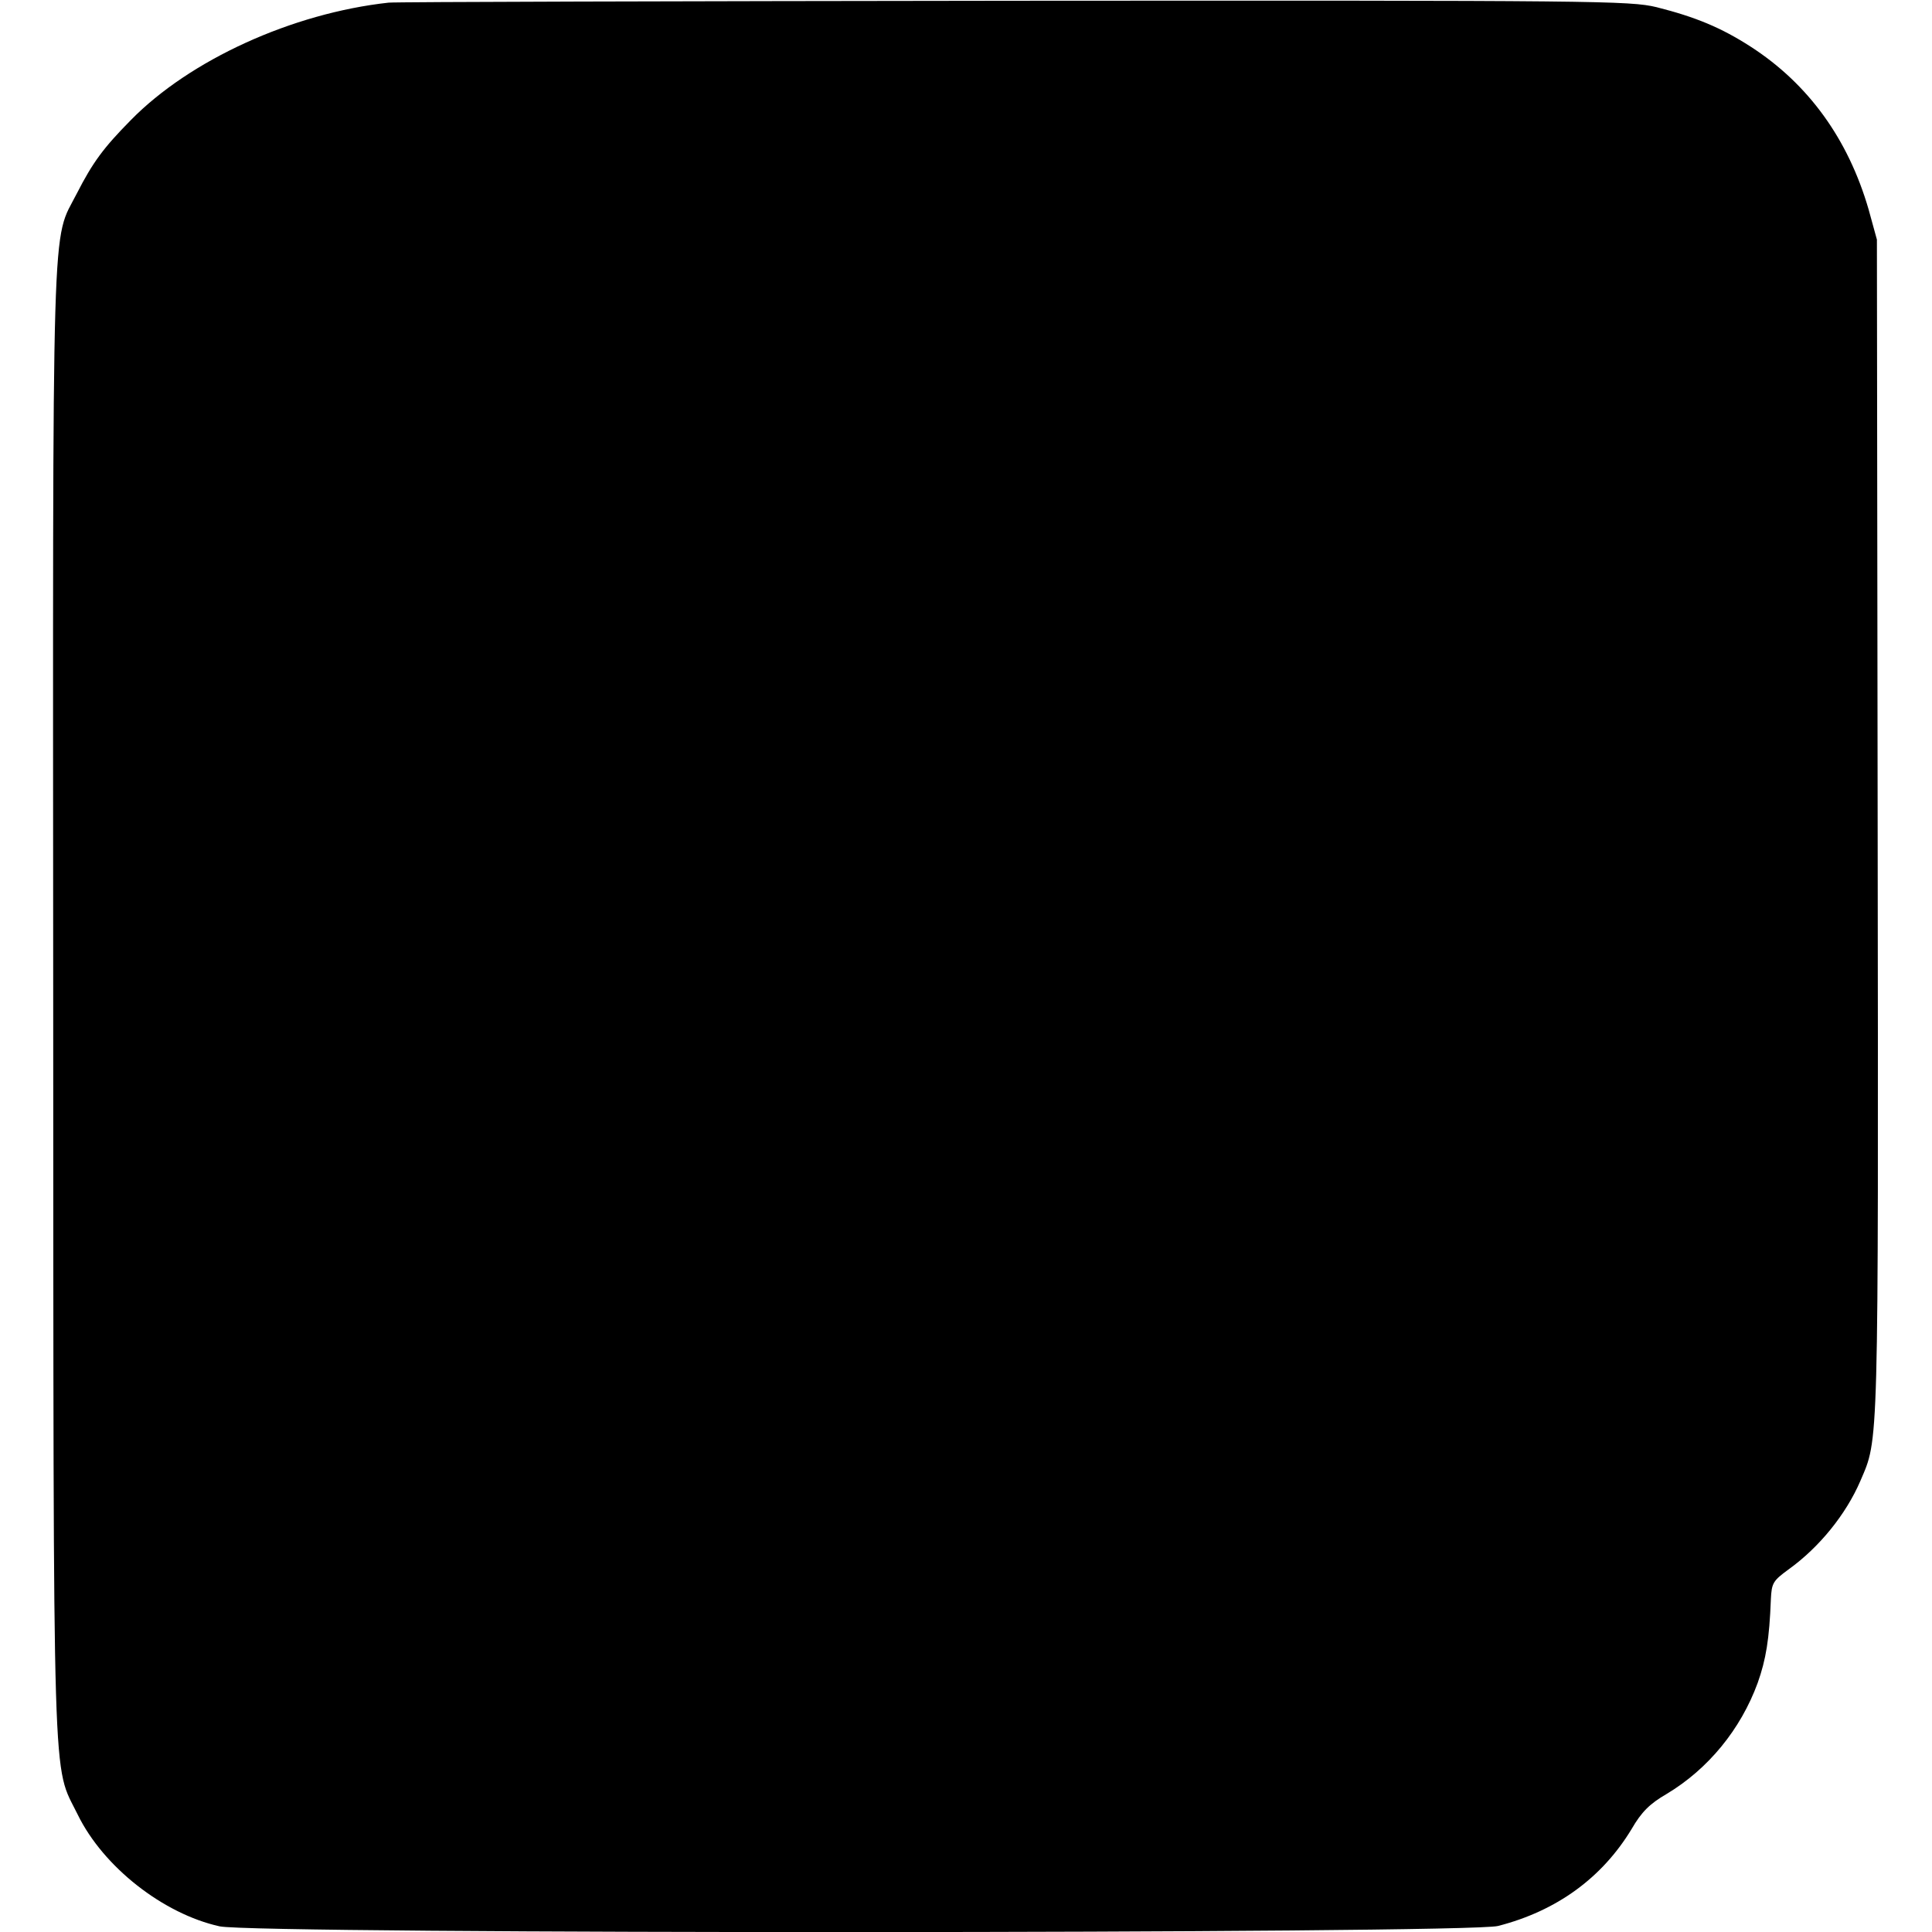
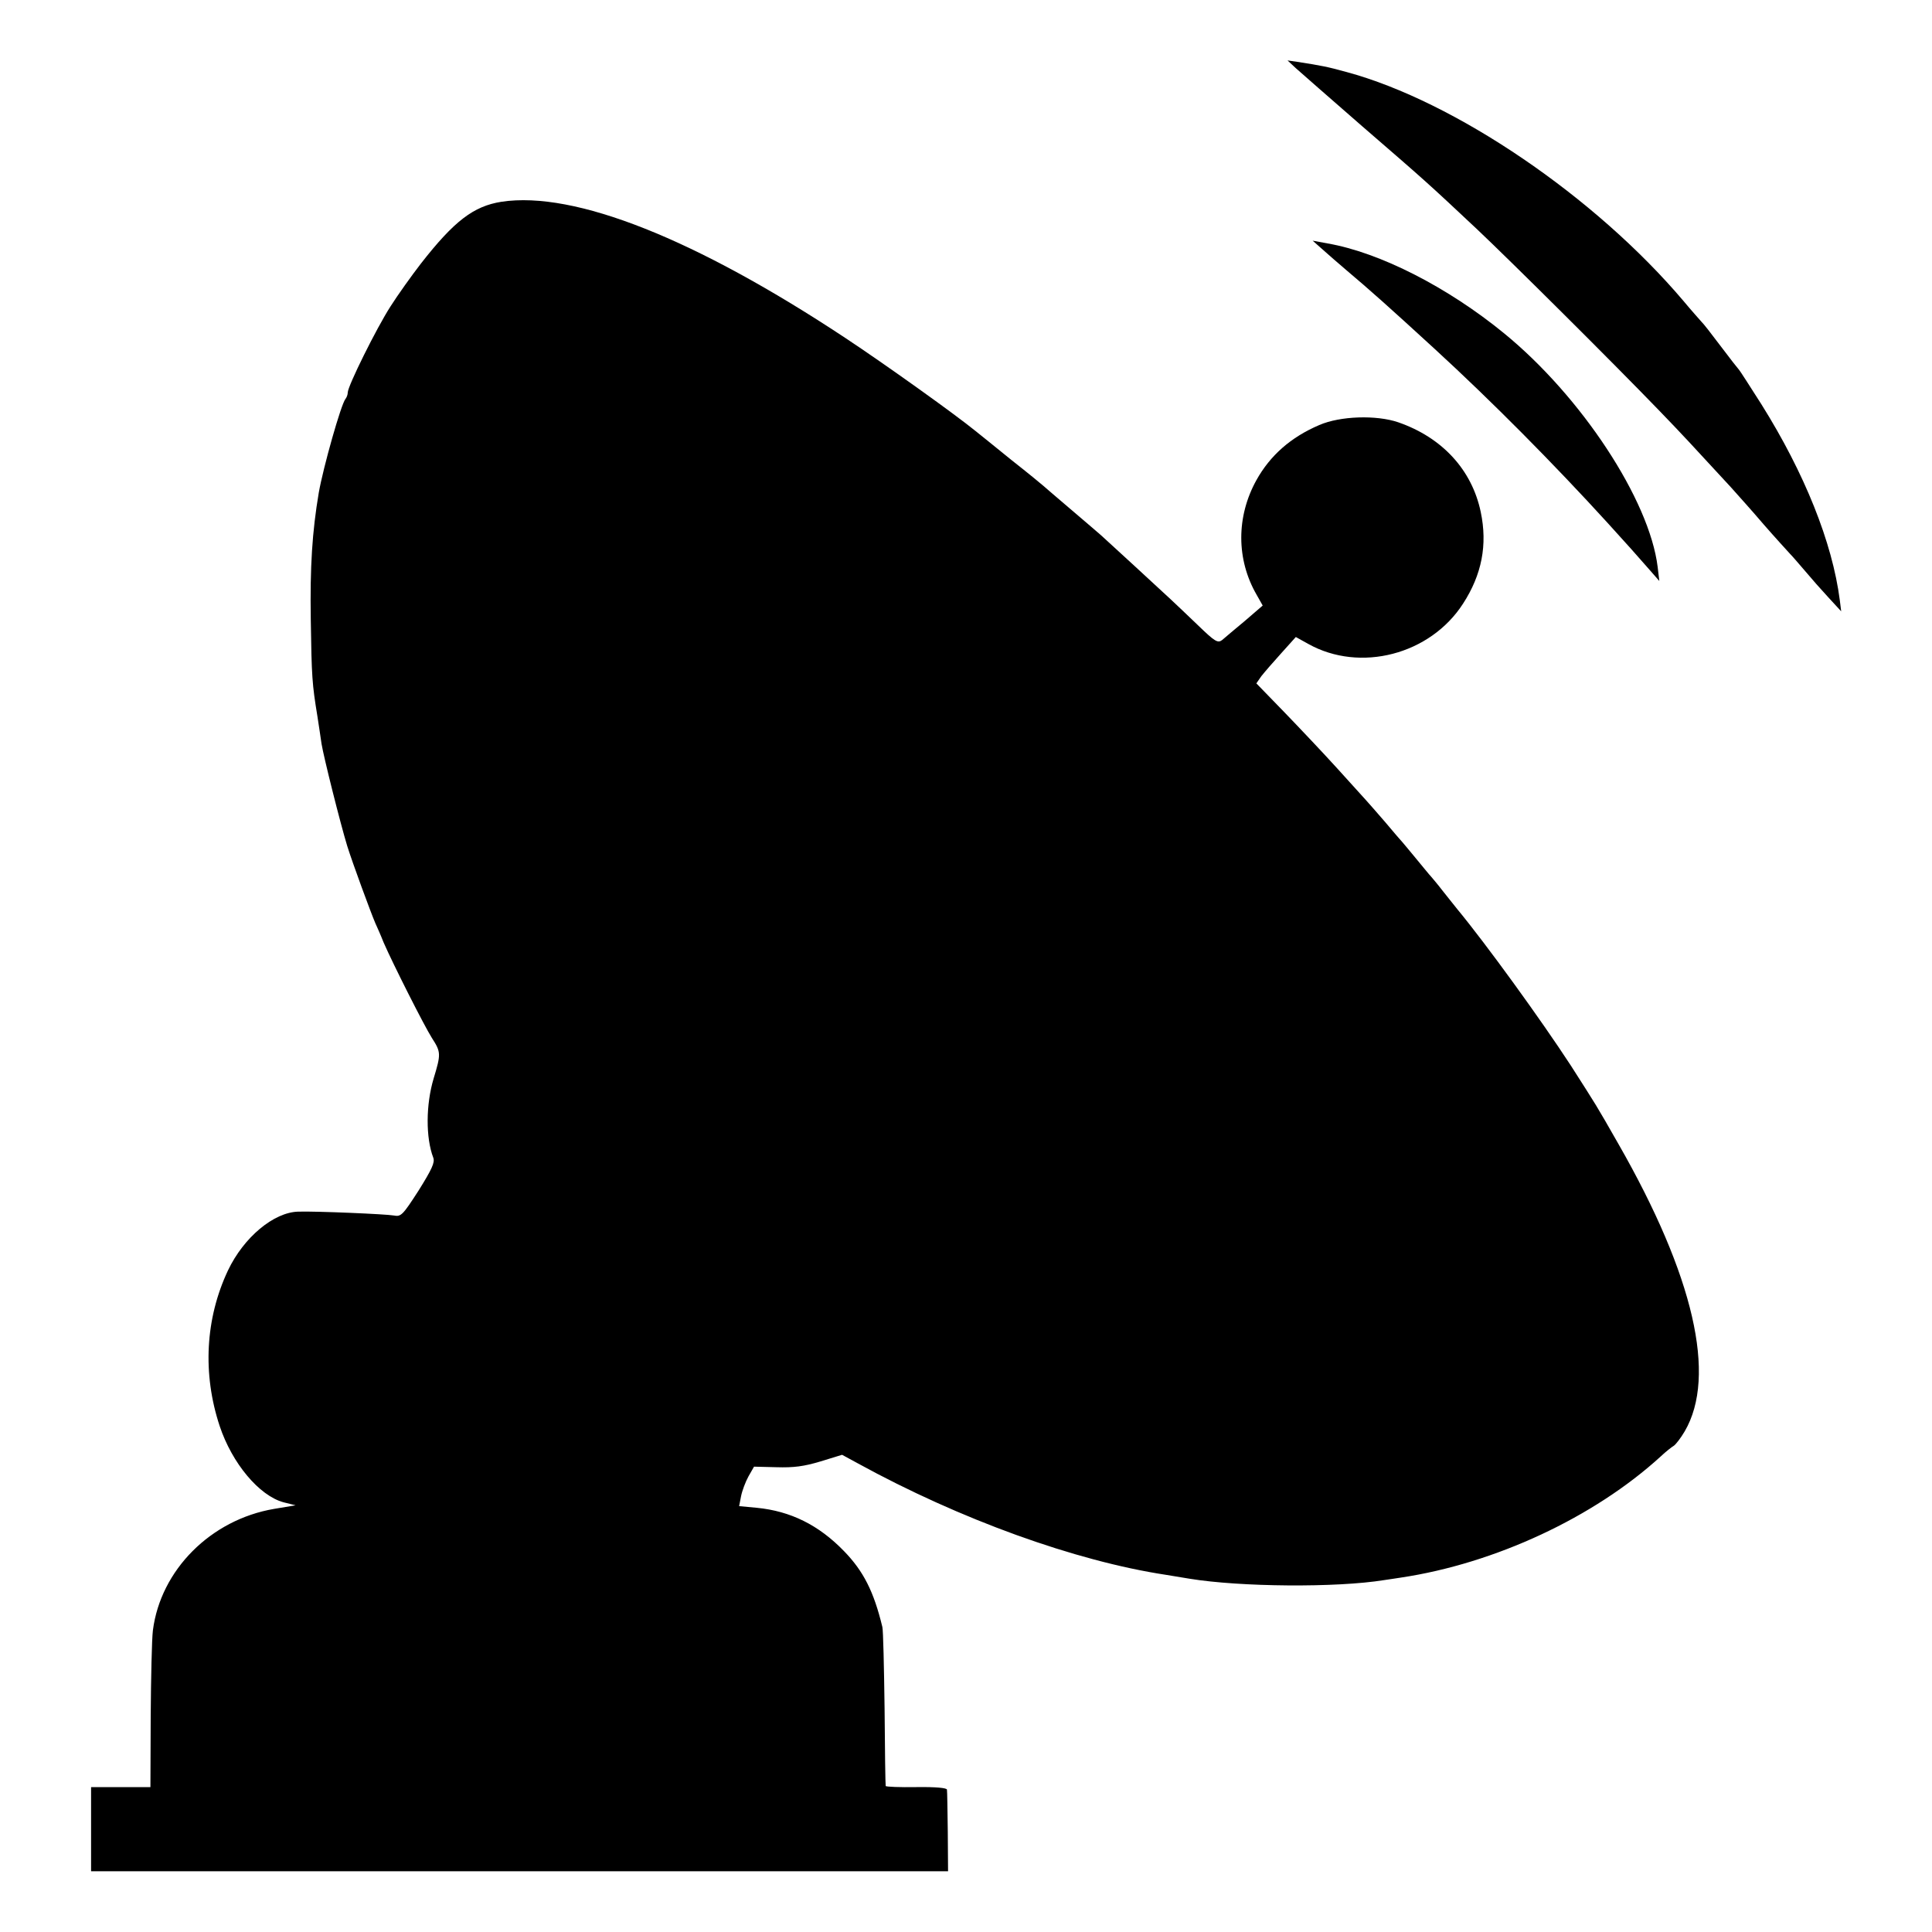
- <svg xmlns="http://www.w3.org/2000/svg" version="1.0" width="512pt" height="512pt" viewBox="0 0 512 512" preserveAspectRatio="xMidYMid meet">
-   <g transform="translate(0,512) scale(0.1,-0.1)" fill="#000000" stroke="none">
-     <path d="M1030 5113 c-256 -28 -527 -152 -683 -311 -73 -74 -101 -112 -143 -194 -68 -134 -64 9 -63 -2143 1 -2150 -3 -2015 65 -2154 68 -139 227 -263 376 -296 96 -21 3308 -20 3388 1 156 40 276 128 354 257 26 45 48 67 93 93 110 66 196 171 241 294 22 62 31 116 35 222 2 43 6 49 47 79 82 59 152 146 190 234 49 115 48 62 46 1728 l-2 1562 -22 80 c-54 186 -159 332 -312 431 -79 51 -147 79 -250 105 -71 17 -154 18 -1700 17 -894 -1 -1641 -3 -1660 -5z" />
+ <svg xmlns="http://www.w3.org/2000/svg" version="1.0" width="700pt" height="700pt" viewBox="0 0 700 700" preserveAspectRatio="xMidYMid meet">
+   <g transform="translate(0,700) scale(0.1,-0.1)" fill="#000000" stroke="none">
+     <path d="M4695 6753 c17 -15 125 -110 240 -210 229 -198 237 -205 416 -373 126 -119 492 -483 659 -656 87 -90 119 -125 261 -279 25 -28 79 -88 119 -135 41 -47 84 -94 95 -106 11 -11 36 -41 57 -65 20 -24 57 -66 83 -94 l46 -50 -5 40 c-27 210 -128 461 -284 710 -42 66 -78 122 -81 125 -3 3 -33 41 -66 85 -33 44 -65 85 -71 90 -5 6 -35 39 -64 74 -320 378 -829 724 -1221 830 -69 19 -89 23 -179 37 l-35 5 30 -28z" />
+     <path d="M1817 6269 c-101 -16 -171 -69 -292 -224 -34 -44 -84 -114 -110 -155 -51 -79 -155 -289 -155 -312 0 -8 -4 -18 -8 -23 -16 -18 -81 -249 -97 -340 -24 -142 -32 -269 -29 -460 3 -208 5 -234 24 -350 5 -33 12 -78 15 -100 8 -49 68 -288 93 -370 19 -61 86 -243 102 -280 5 -11 19 -42 30 -70 34 -78 146 -300 175 -346 33 -51 33 -58 6 -147 -28 -94 -29 -214 -1 -287 6 -17 -5 -41 -53 -118 -58 -90 -64 -96 -90 -91 -27 5 -279 16 -346 14 -89 -2 -198 -93 -255 -213 -82 -174 -93 -374 -30 -564 45 -135 143 -252 231 -276 l44 -11 -78 -13 c-229 -39 -411 -221 -439 -440 -4 -32 -7 -173 -8 -313 l-1 -255 -107 0 -108 0 0 -152 0 -153 418 0 c472 0 2259 0 2517 0 l170 0 -1 143 c-1 78 -2 147 -3 153 -1 6 -40 10 -111 9 -60 -1 -110 1 -111 4 -1 3 -3 130 -4 281 -2 151 -5 284 -8 295 -31 129 -69 203 -139 275 -92 95 -194 145 -316 157 l-64 6 7 36 c4 20 16 52 27 72 l20 35 81 -2 c63 -2 100 3 160 21 l78 24 57 -31 c370 -203 788 -354 1117 -404 17 -3 55 -9 85 -14 183 -30 532 -33 705 -5 17 2 44 7 60 9 341 51 700 218 942 439 19 18 41 35 48 39 7 5 25 28 39 52 117 200 33 564 -240 1041 -85 149 -76 133 -173 285 -109 167 -306 439 -411 566 -14 17 -38 48 -55 69 -16 21 -35 43 -40 49 -6 6 -30 36 -55 66 -25 30 -47 57 -50 60 -3 3 -30 34 -60 70 -30 35 -62 71 -70 80 -8 9 -55 61 -105 116 -49 54 -136 146 -192 204 l-101 104 18 26 c11 14 43 51 72 83 l53 59 45 -25 c188 -105 442 -39 561 146 68 105 89 213 64 332 -32 153 -140 270 -299 325 -79 27 -210 23 -286 -10 -103 -44 -178 -110 -228 -200 -73 -132 -73 -287 1 -415 l22 -39 -65 -56 c-36 -30 -73 -61 -82 -69 -16 -12 -26 -6 -89 55 -92 88 -93 89 -229 214 -63 58 -117 107 -120 110 -3 3 -50 43 -105 90 -55 47 -102 87 -105 90 -3 3 -54 45 -115 93 -60 49 -119 96 -130 105 -76 62 -328 242 -470 336 -545 361 -983 535 -1248 495z" />
+     <path d="M4791 6097 c20 -18 58 -51 85 -74 90 -76 155 -134 323 -288 206 -189 430 -415 626 -630 82 -90 92 -102 152 -170 l35 -40 -6 51 c-30 243 -276 617 -556 846 -204 167 -450 293 -640 326 l-54 10 35 -31z" />
  </g>
</svg>
